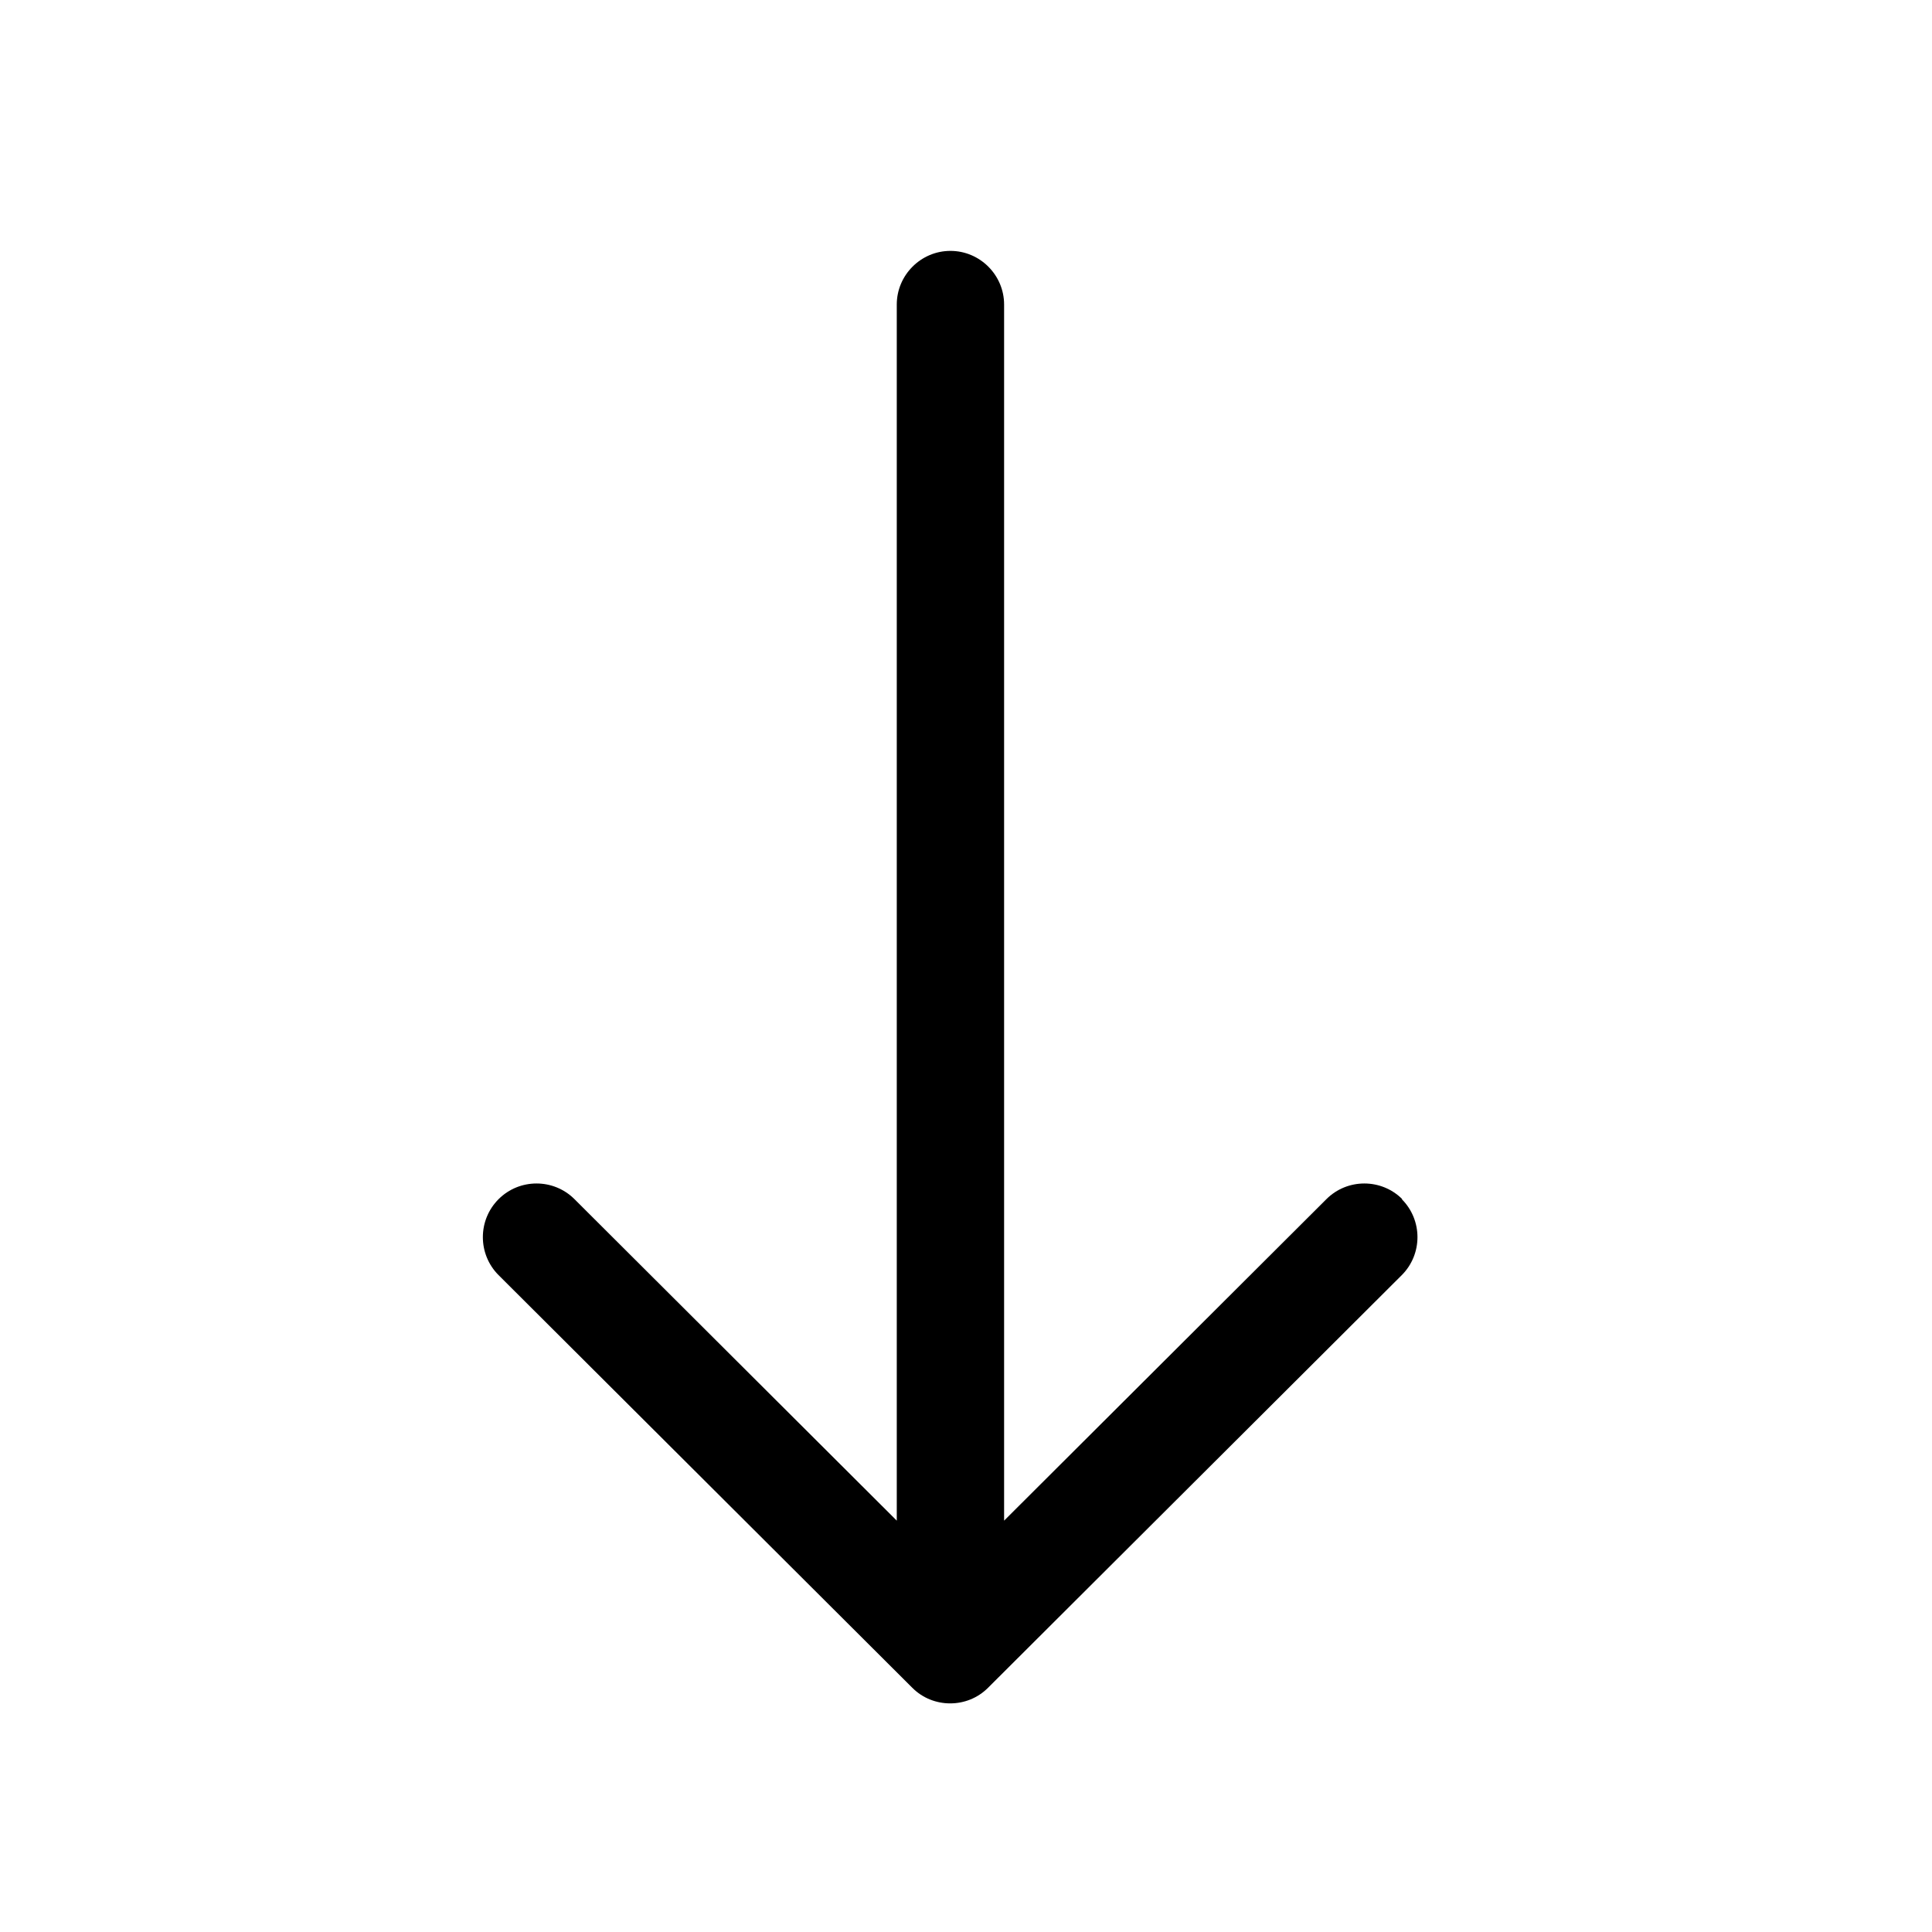
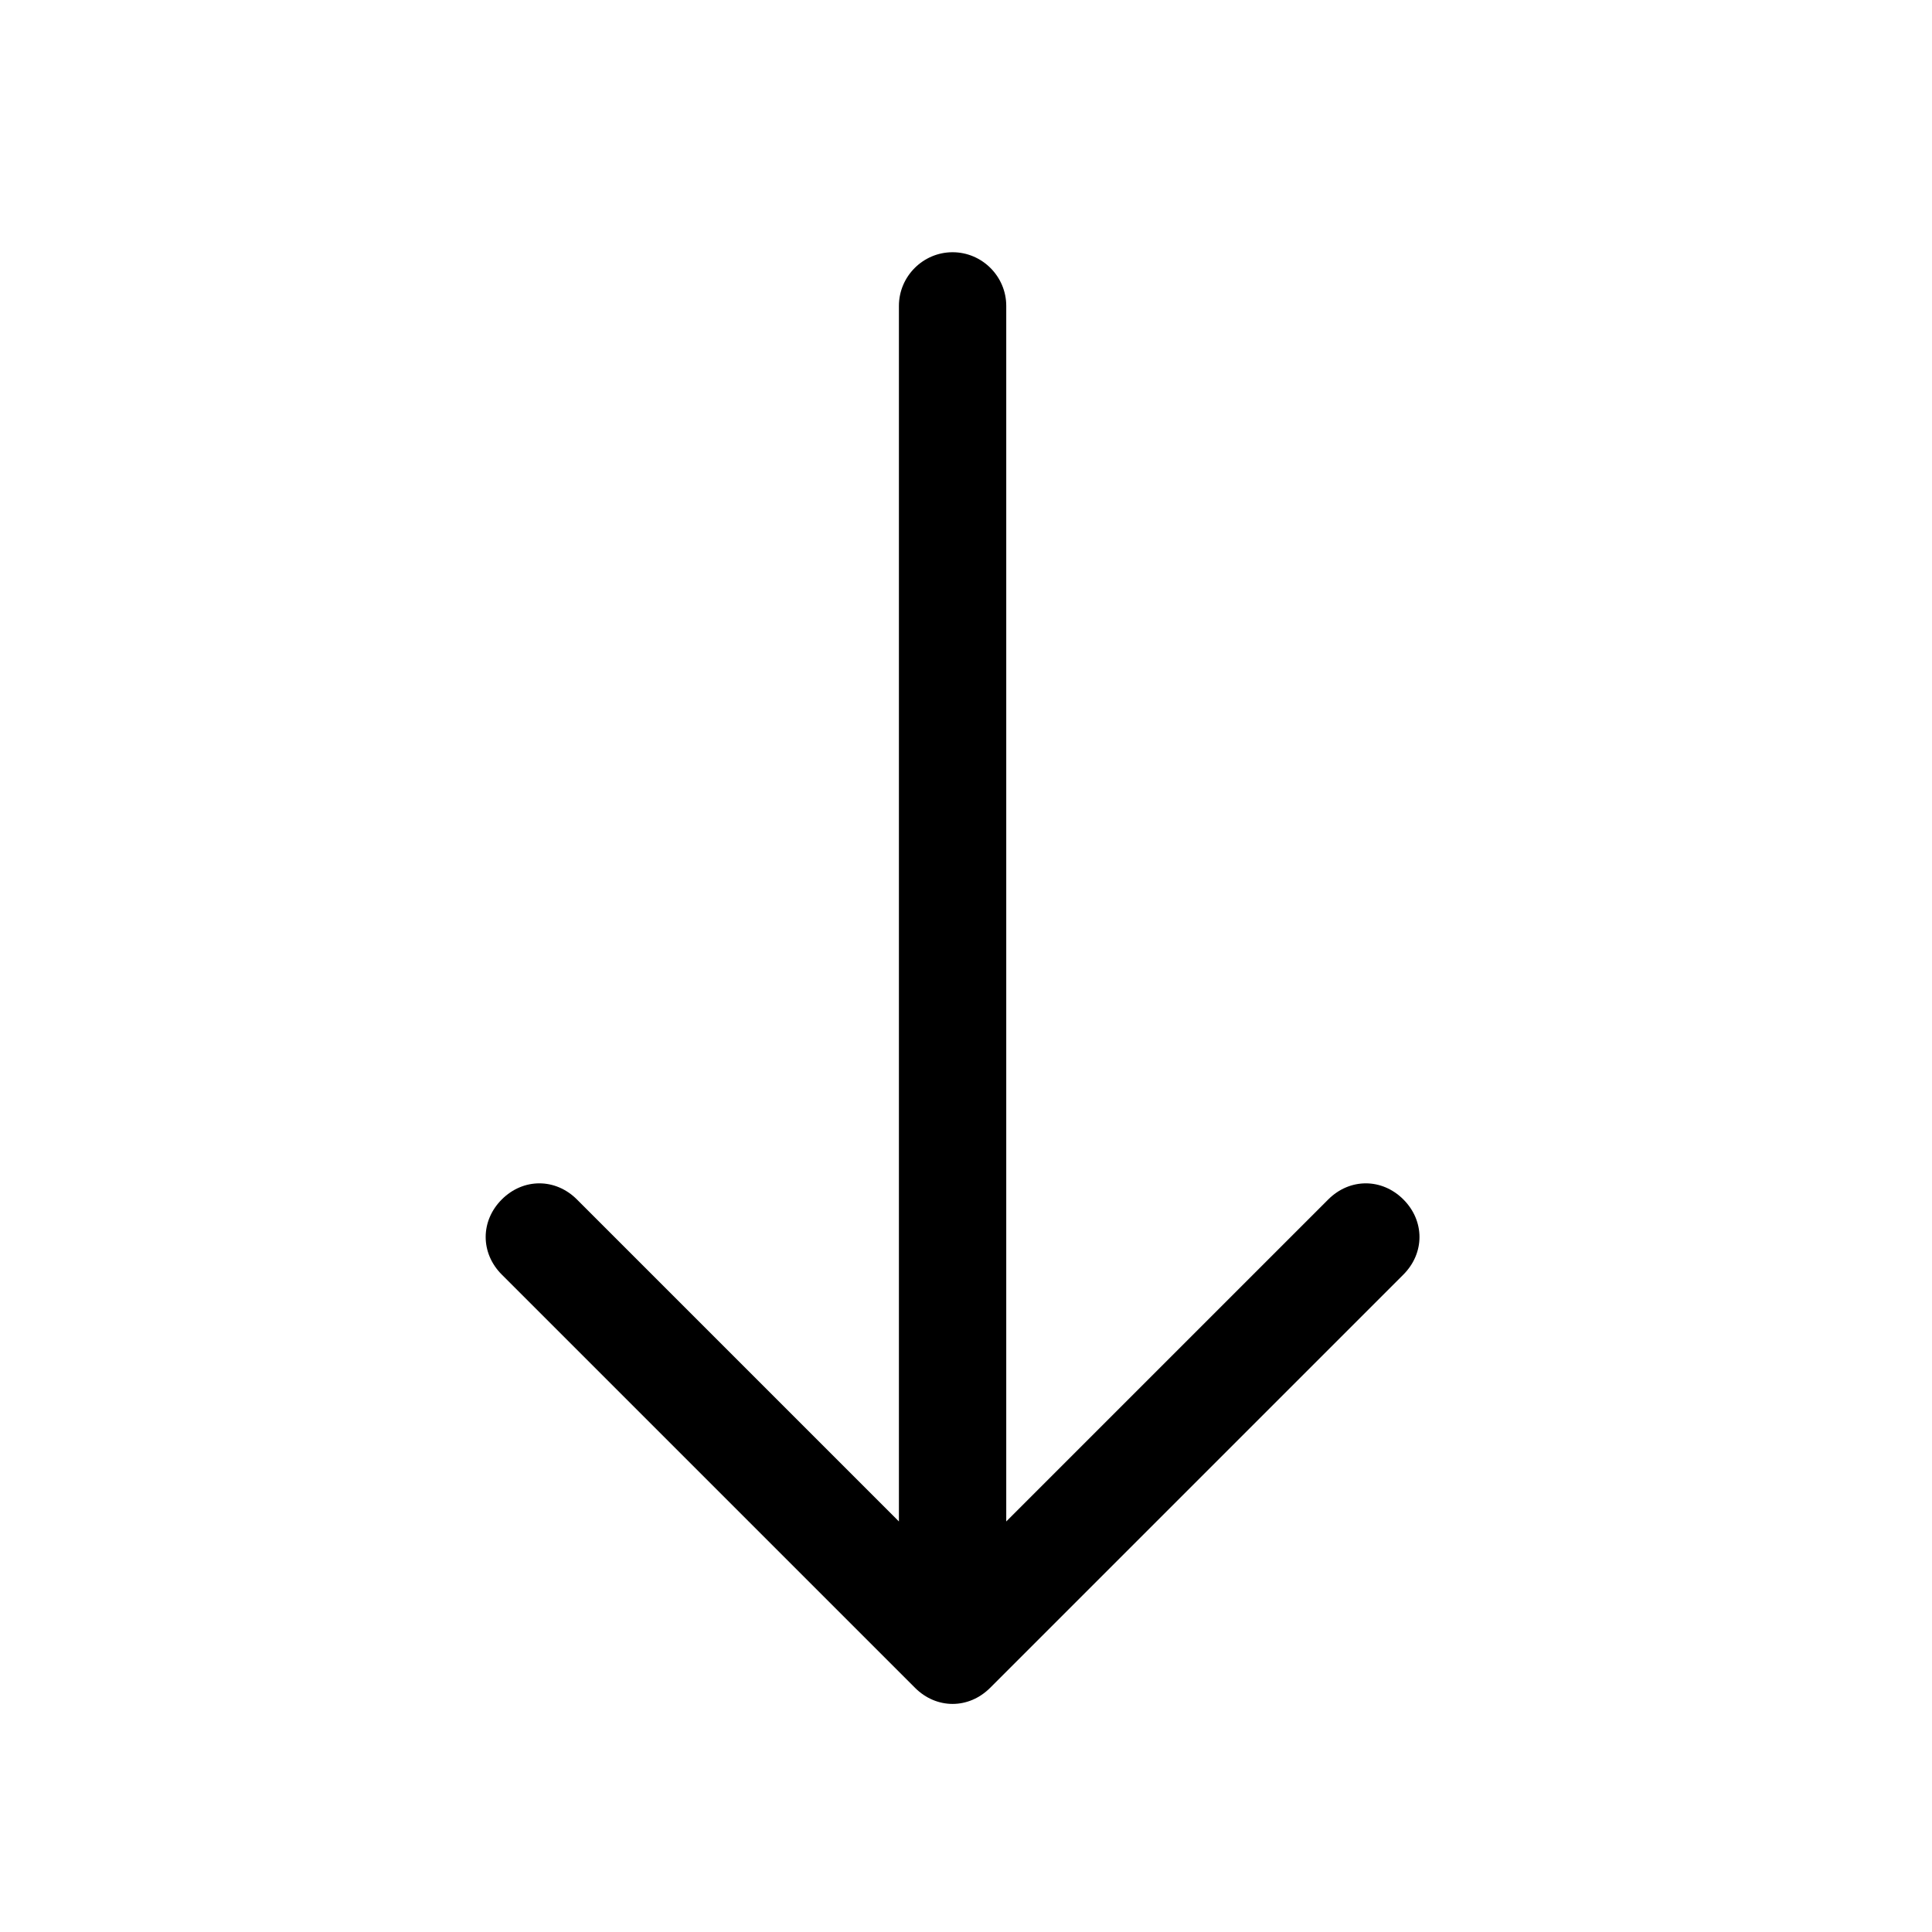
- <svg xmlns="http://www.w3.org/2000/svg" viewBox="0 0 72 72">
-   <defs>
-     <style>
-       .cls-1 {
-         fill: none;
-       }
-     </style>
-   </defs>
-   <g id="SVG_icons" data-name="SVG icons">
-     <path d="M52.26,44.69c-.78-.78-2.05-.78-2.83,0l-12.01,11.98V11.35c0-1.1-.9-2-2-2s-2,.9-2,2v45.32l-12.01-11.98c-.78-.78-2.05-.78-2.83,0-.78.78-.78,2.05,0,2.83l15.42,15.38c.39.39.9.58,1.41.58s1.02-.19,1.41-.58l15.42-15.38c.78-.78.78-2.05,0-2.83Z" />
-   </g>
-   <g id="Rectangles">
-     <rect class="cls-1" x=".36" y=".36" width="71.28" height="71.28" />
+ <svg xmlns="http://www.w3.org/2000/svg" id="Layer_1" version="1.1" viewBox="0 0 72 72">
+   <g id="SVG_icons">
+     <path d="M52.3,44.7c-.8-.8-2-.8-2.8,0l-12,12V11.4c0-1.1-.9-2-2-2s-2,.9-2,2v45.3l-12-12c-.8-.8-2-.8-2.8,0s-.8,2,0,2.8l15.4,15.4c.4.4.9.6,1.4.6s1-.2,1.4-.6l15.4-15.4c.8-.8.8-2,0-2.8h0Z" />
  </g>
</svg>
